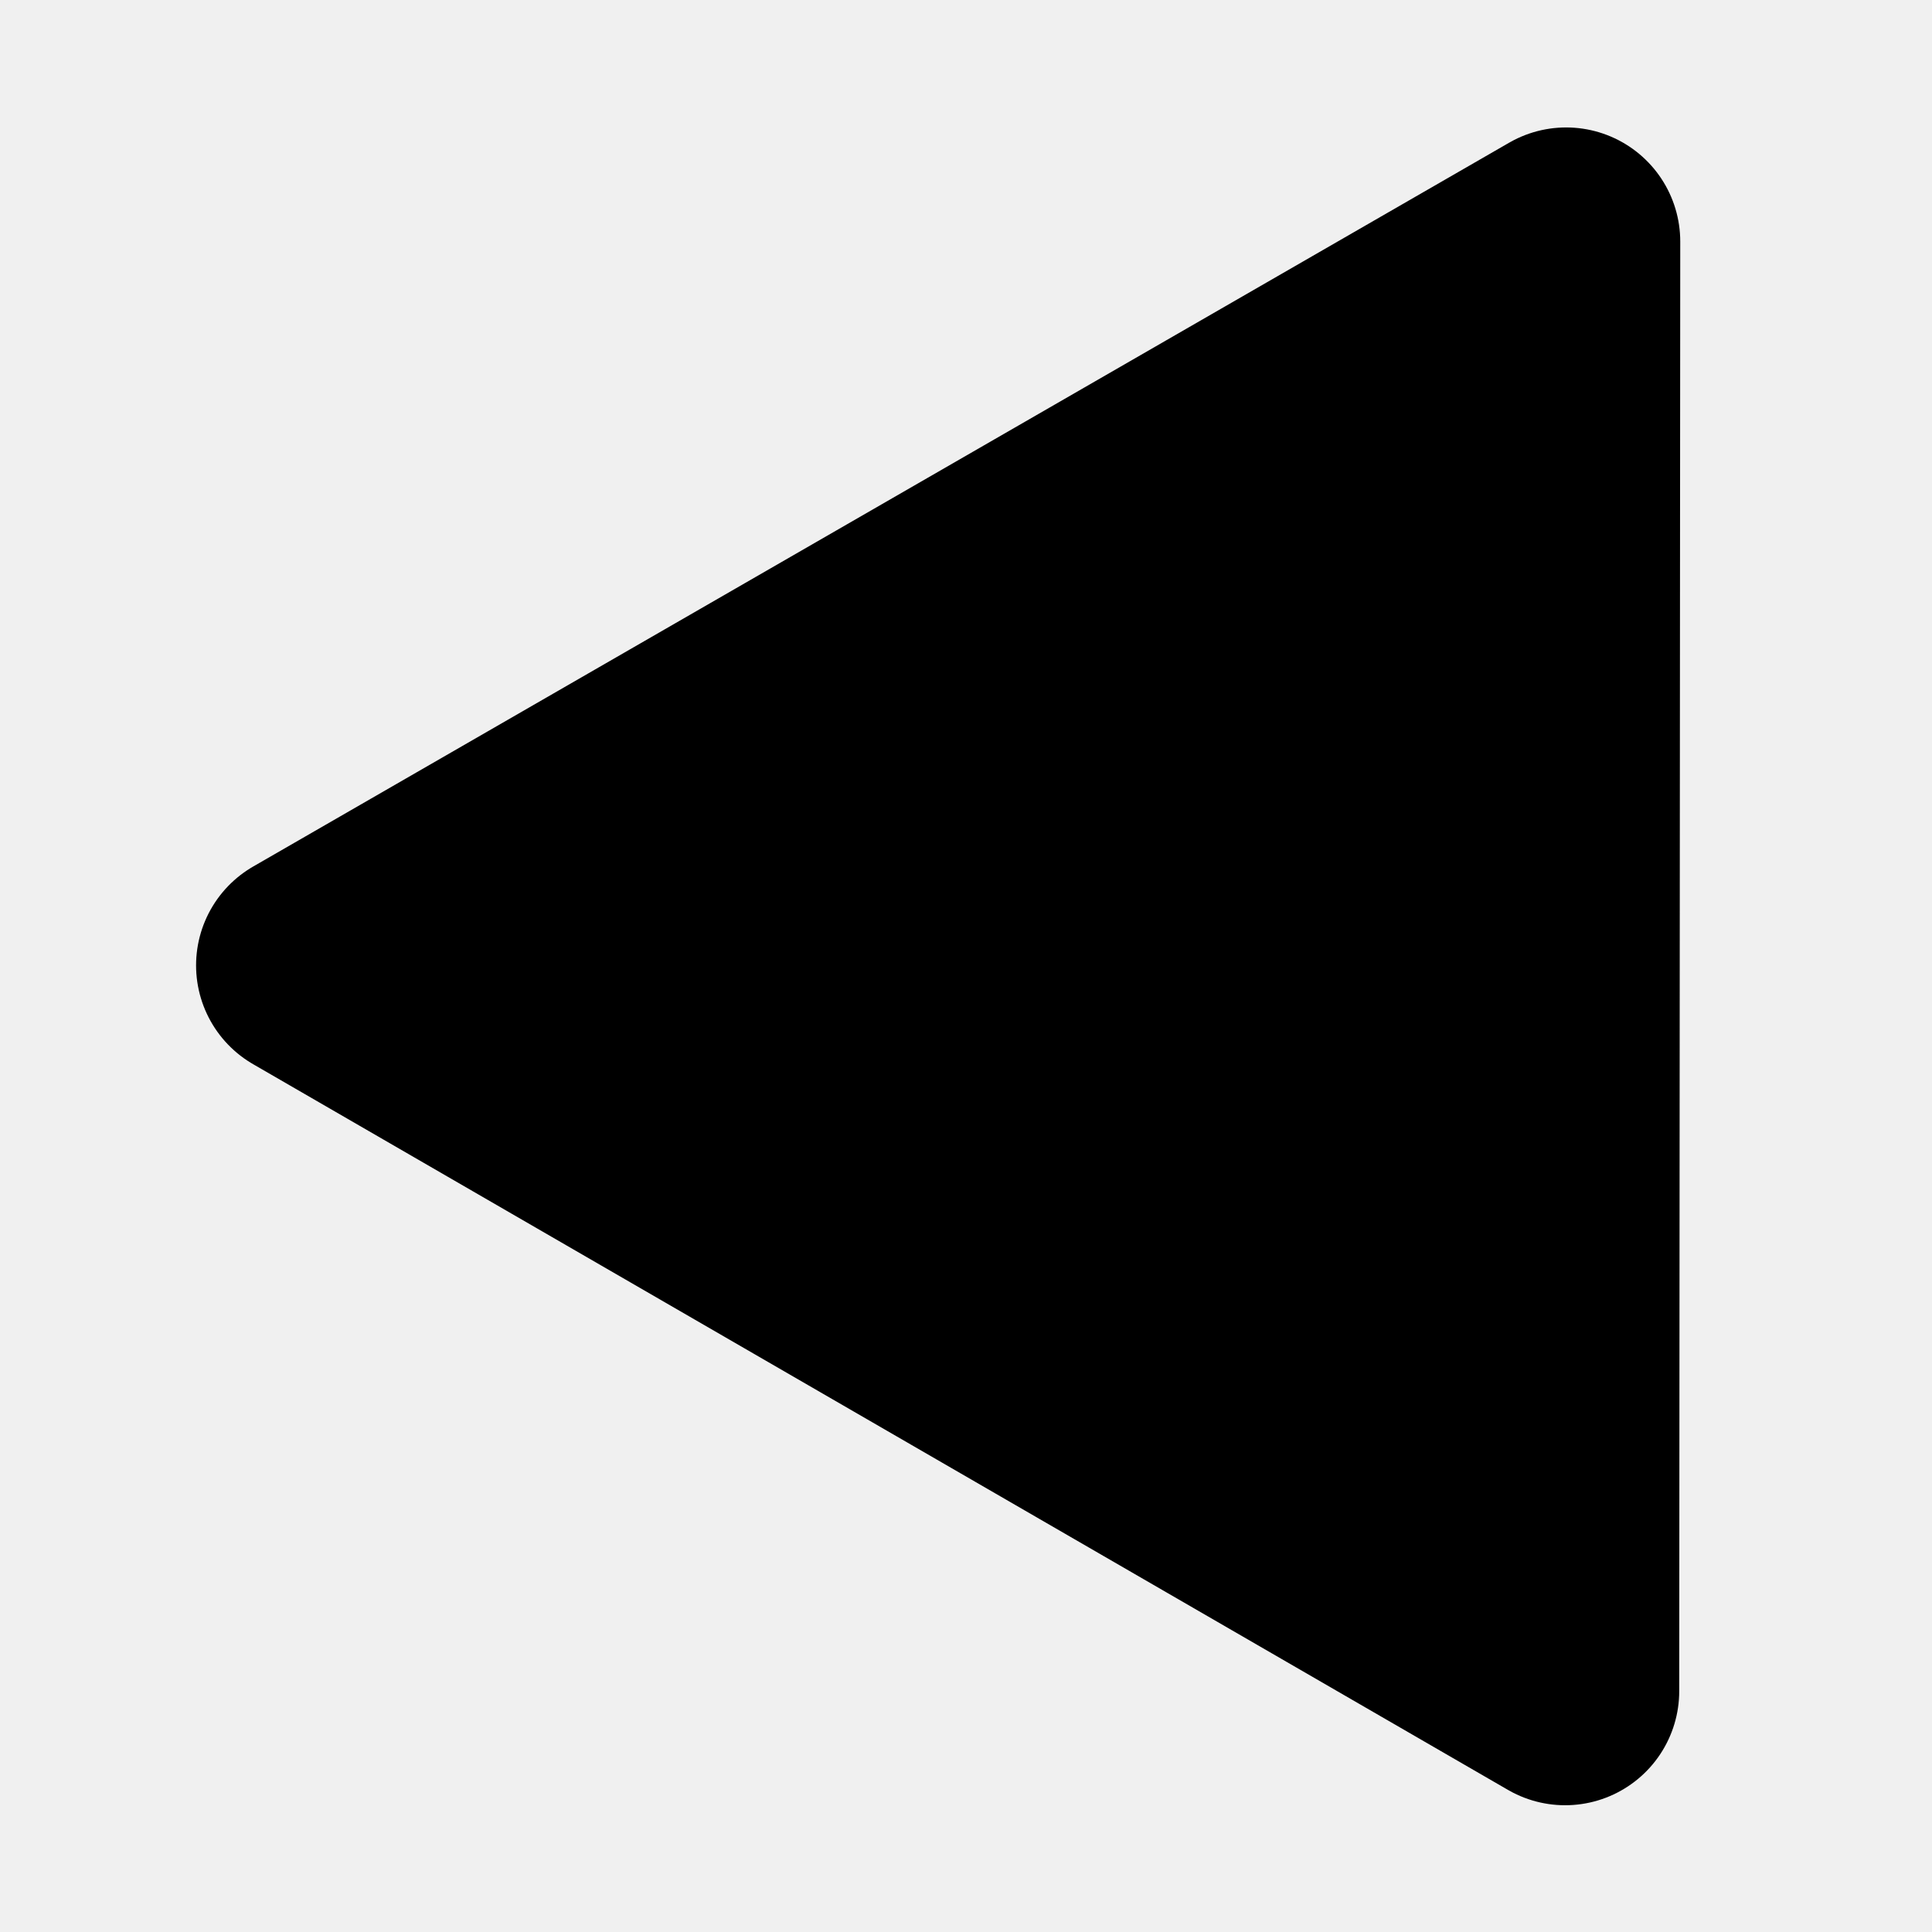
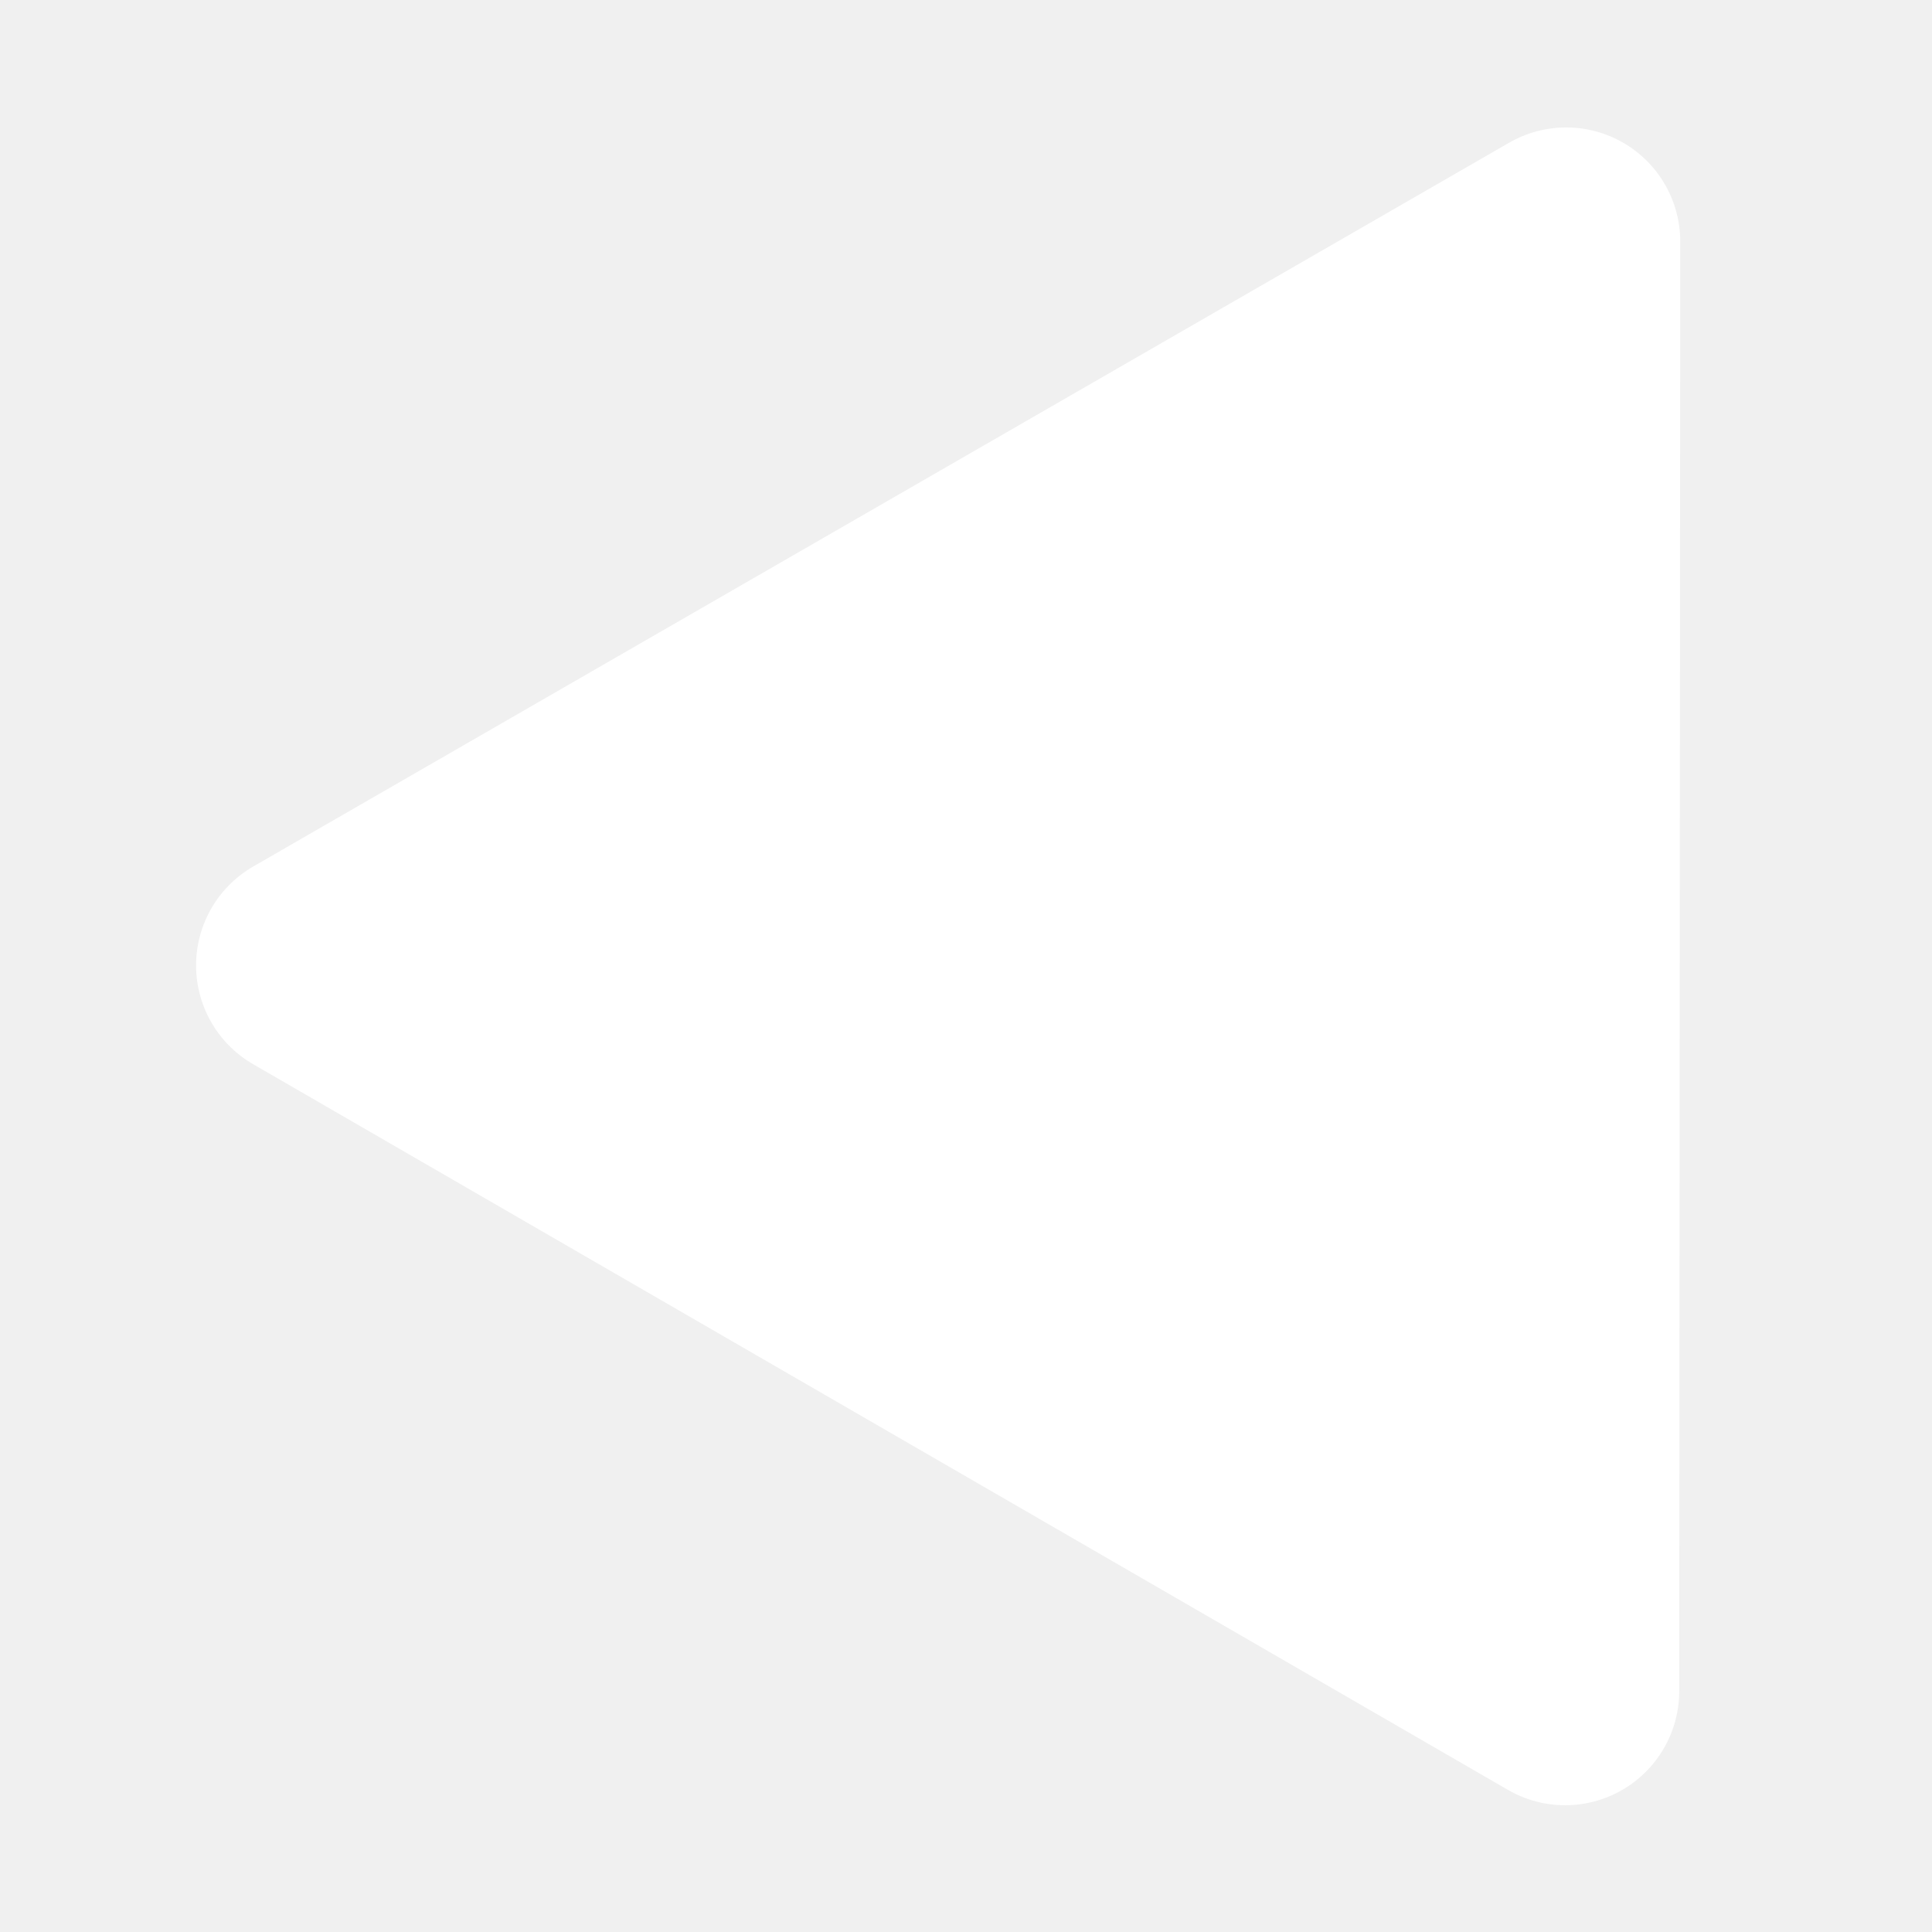
<svg xmlns="http://www.w3.org/2000/svg" width="64" height="64" viewBox="0 0 16.933 16.933" version="1.1" id="svg1">
  <defs id="defs1" />
  <g id="layer1">
-     <path style="opacity:1;fill:#000000;fill-opacity:1;stroke:#000000;stroke-width:2;stroke-linecap:round;stroke-linejoin:round;stroke-opacity:1" id="path1" d="M 12.139,2.117 12.13,14.822 1.131,8.461 Z" transform="translate(1.5875)" />
+     <path style="opacity:1;fill:#ffffff;fill-opacity:1;stroke:#ffffff;stroke-width:2;stroke-linecap:round;stroke-linejoin:round;stroke-opacity:1" id="path1" d="M 12.139,2.117 12.13,14.822 1.131,8.461 Z" transform="translate(1.5875)" />
  </g>
</svg>
